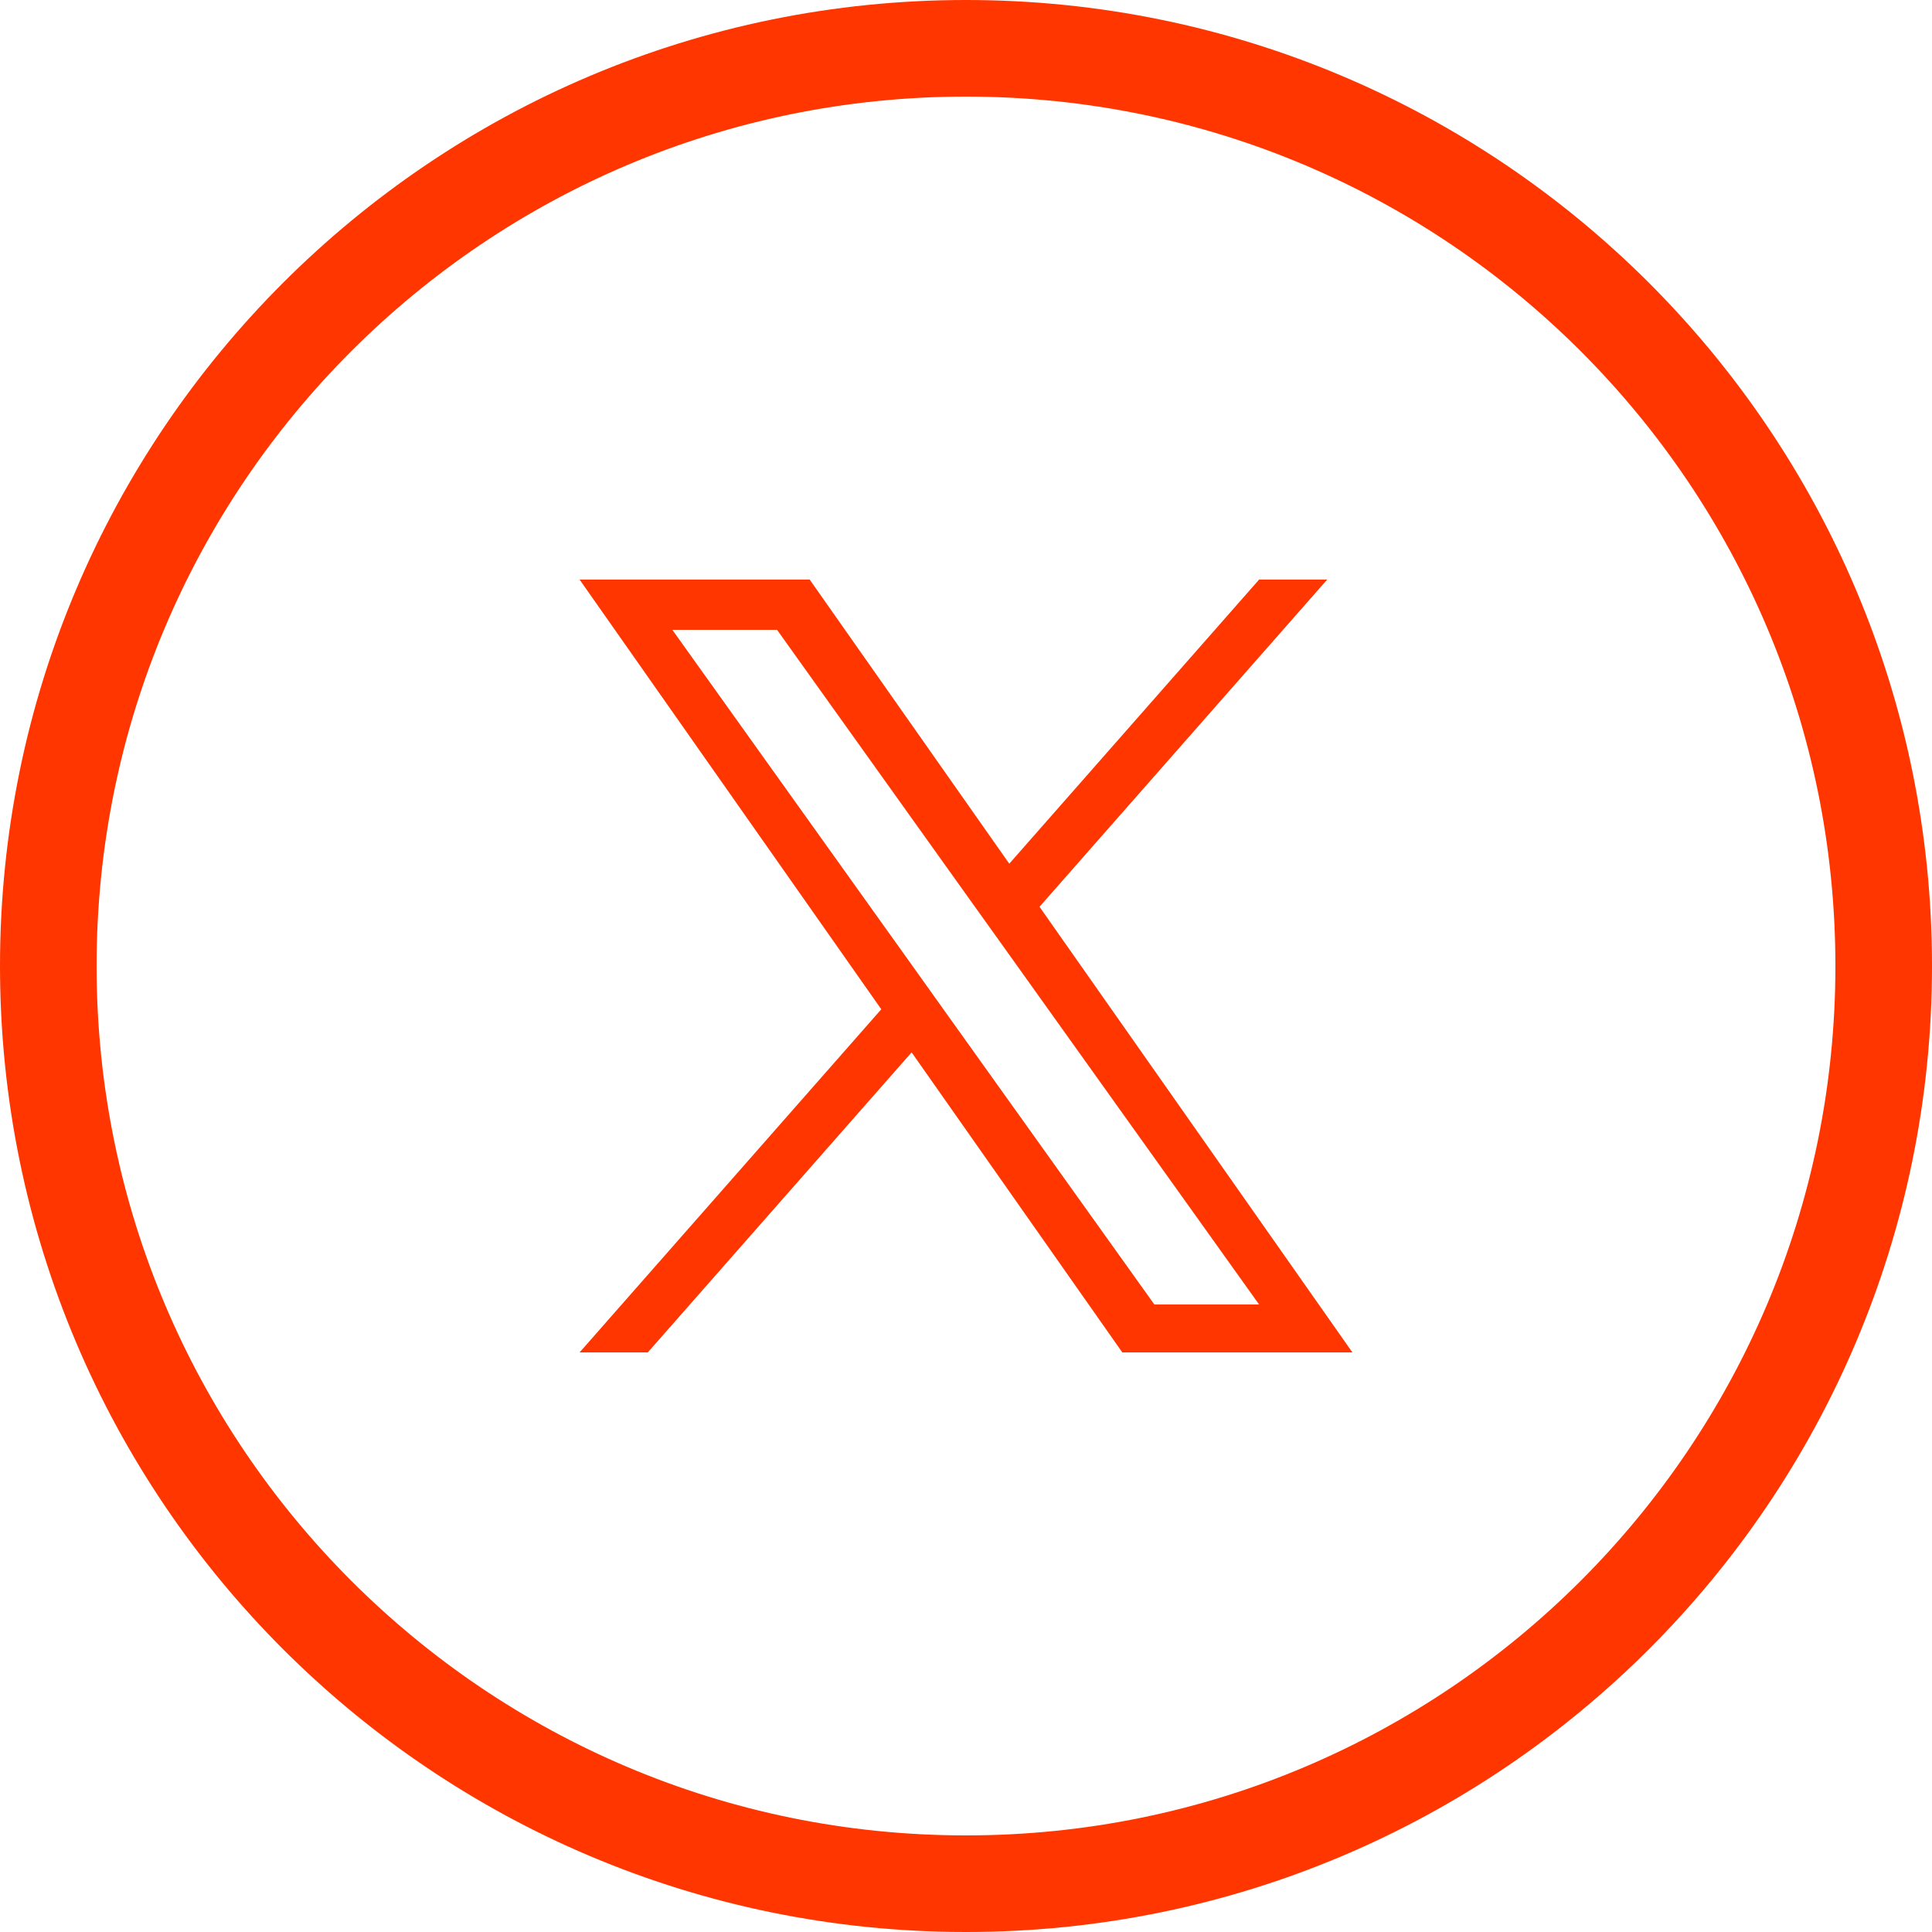
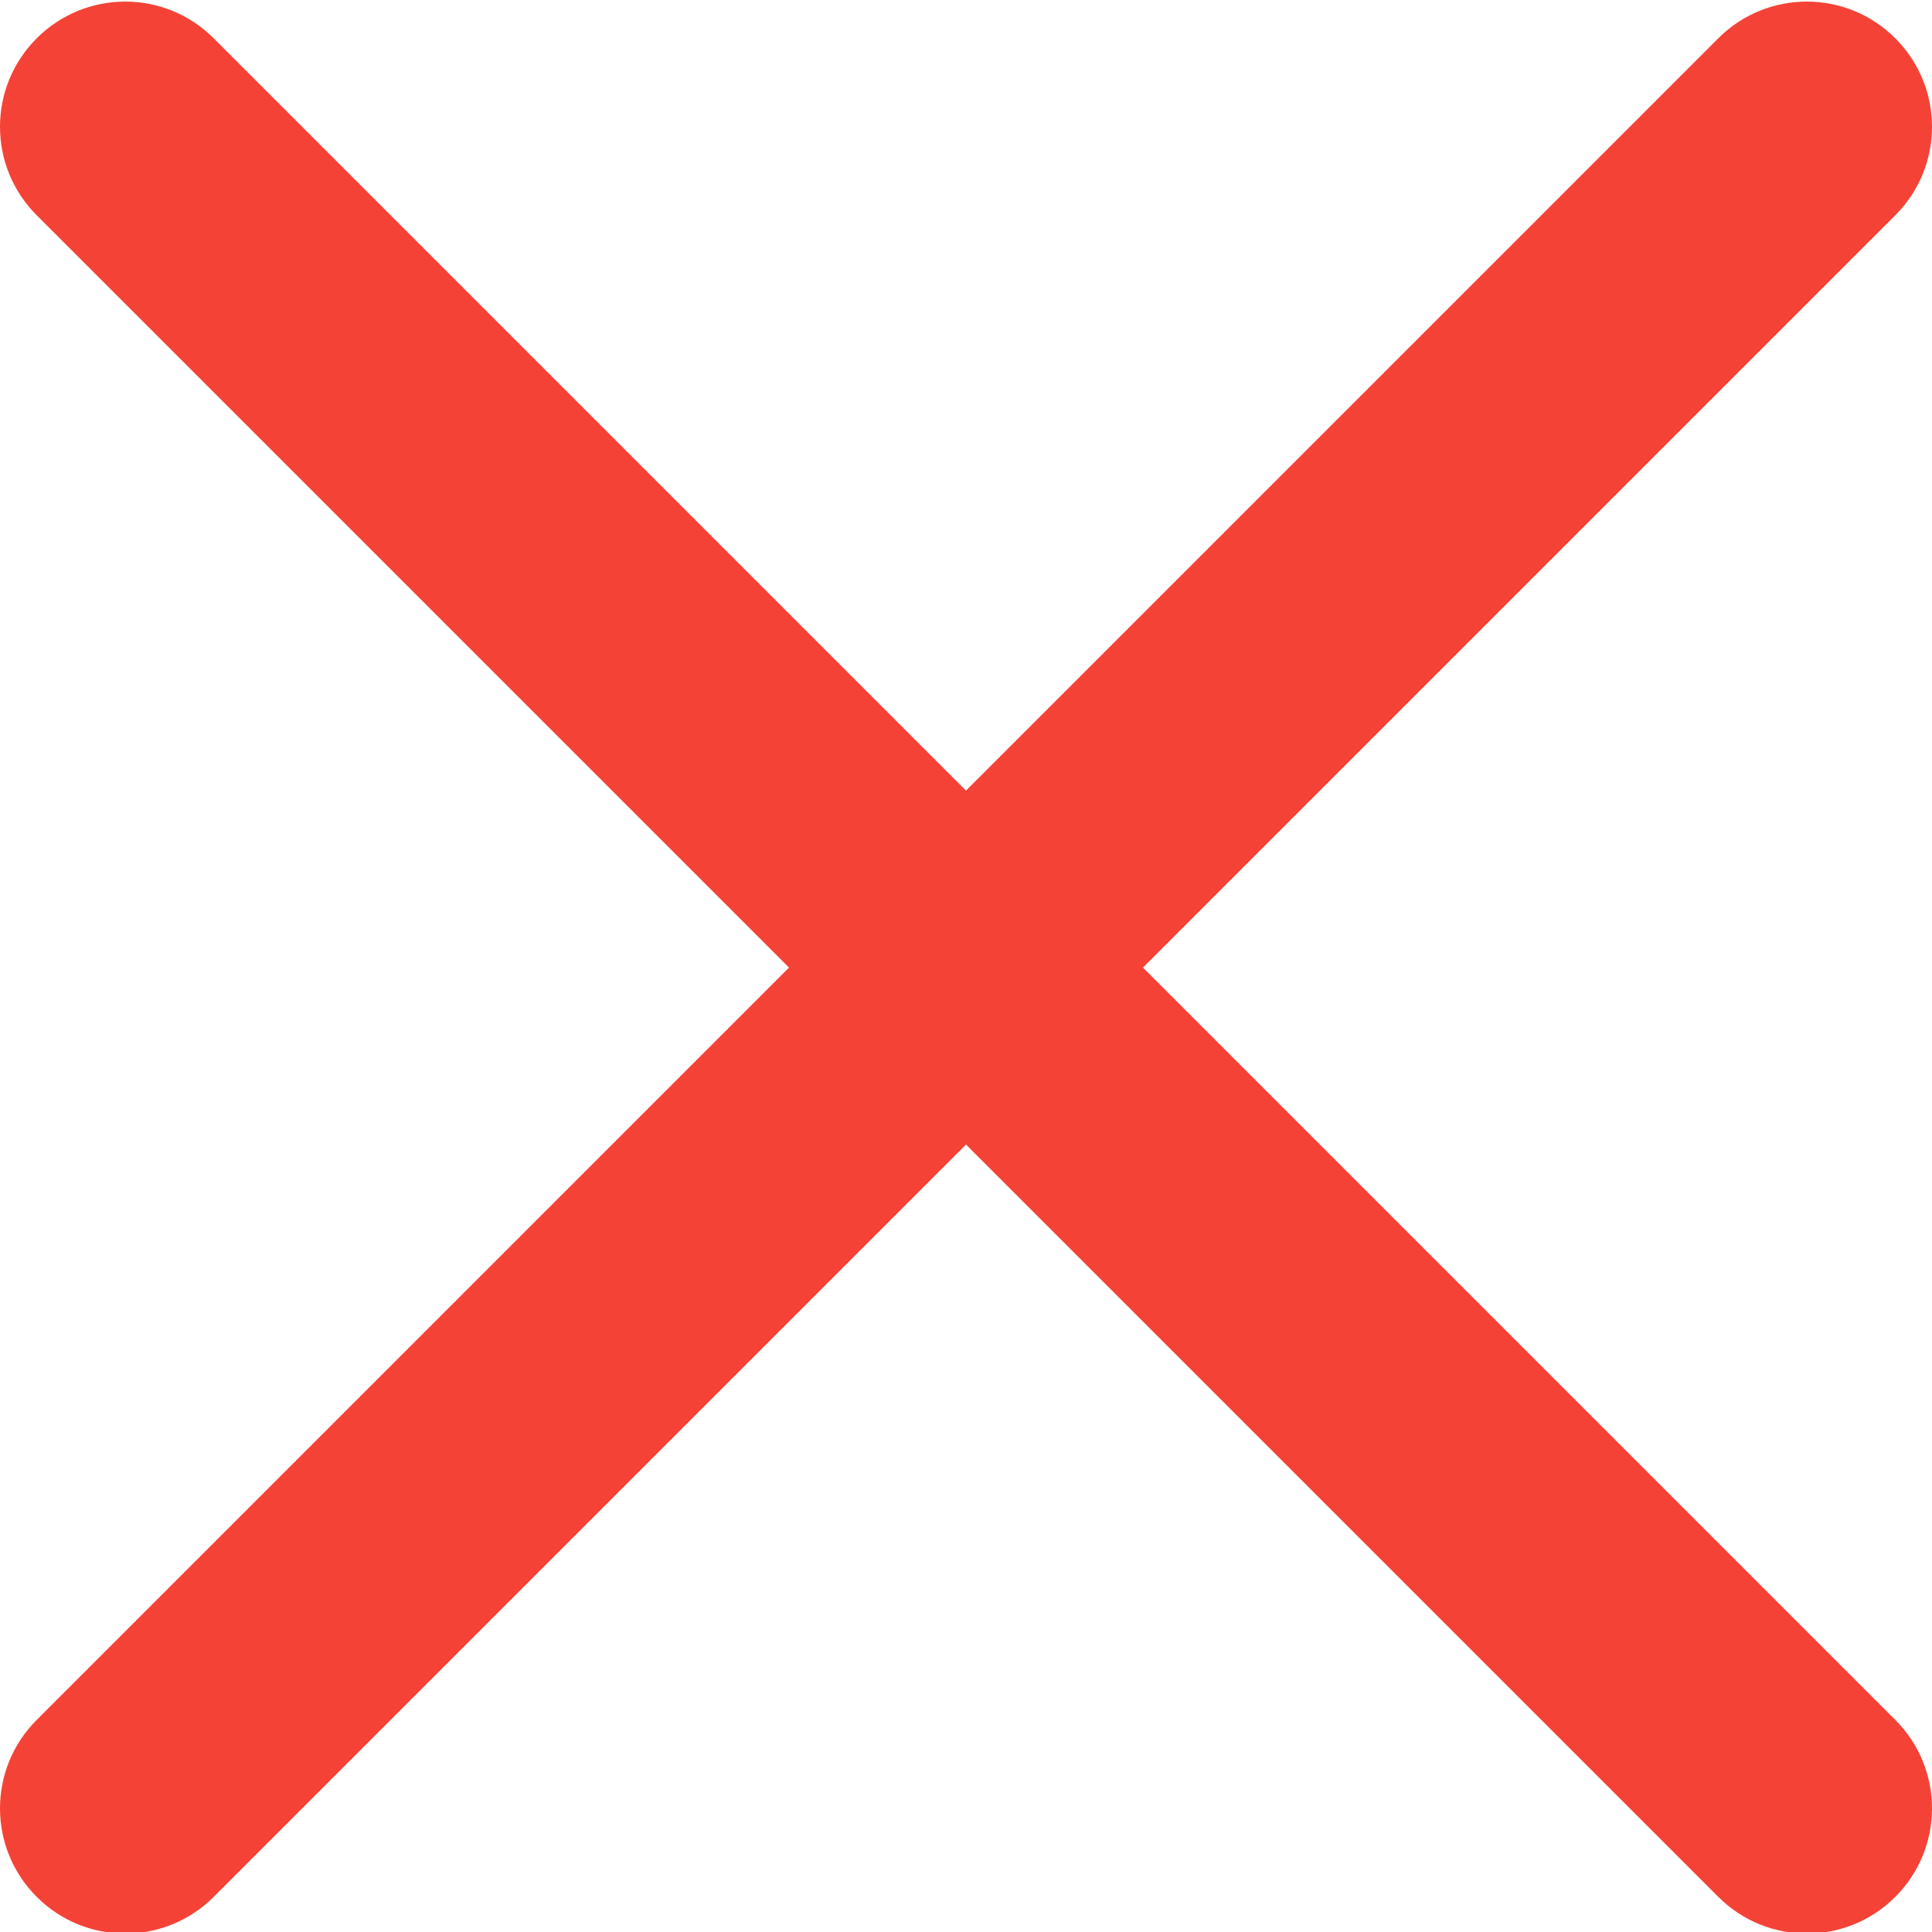
- <svg xmlns="http://www.w3.org/2000/svg" width="20" height="20" viewBox="0 0 20 20" fill="none">
-   <circle cx="10" cy="10" r="9.5" stroke="#FF3600" />
-   <path d="M10.761 9.387L13.739 6H13.034L10.448 8.941L8.382 6H6L9.123 10.448L6 14H6.706L9.437 10.894L11.618 14H14L10.761 9.387H10.761ZM9.794 10.487L9.478 10.044L6.96 6.52H8.044L10.076 9.364L10.393 9.807L13.034 13.504H11.95L9.794 10.487V10.487Z" fill="#FF3600" />
+ <svg xmlns="http://www.w3.org/2000/svg" version="1.1" width="512" height="512" x="0" y="0" viewBox="0 0 329.269 329" style="enable-background:new 0 0 512 512" xml:space="preserve" class="">
+   <g>
+     <g fill="#f44336">
+       <path d="M21.34 329.398c-5.461 0-10.926-2.09-15.082-6.25-8.344-8.34-8.344-21.824 0-30.164L292.848 6.391c8.34-8.34 21.824-8.34 30.164 0 8.343 8.34 8.343 21.824 0 30.164L36.422 323.148a21.231 21.231 0 0 1-15.082 6.25zm0 0" fill="#f44336" opacity="1" data-original="#f44336" class="" />
+       <path d="M307.93 329.398c-5.461 0-10.922-2.09-15.082-6.25L6.258 36.555c-8.344-8.34-8.344-21.825 0-30.164 8.34-8.34 21.82-8.34 30.164 0l286.59 286.593c8.343 8.34 8.343 21.825 0 30.164-4.16 4.18-9.621 6.25-15.082 6.25zm0 0" fill="#f44336" opacity="1" data-original="#f44336" class="" />
+     </g>
+   </g>
</svg>
